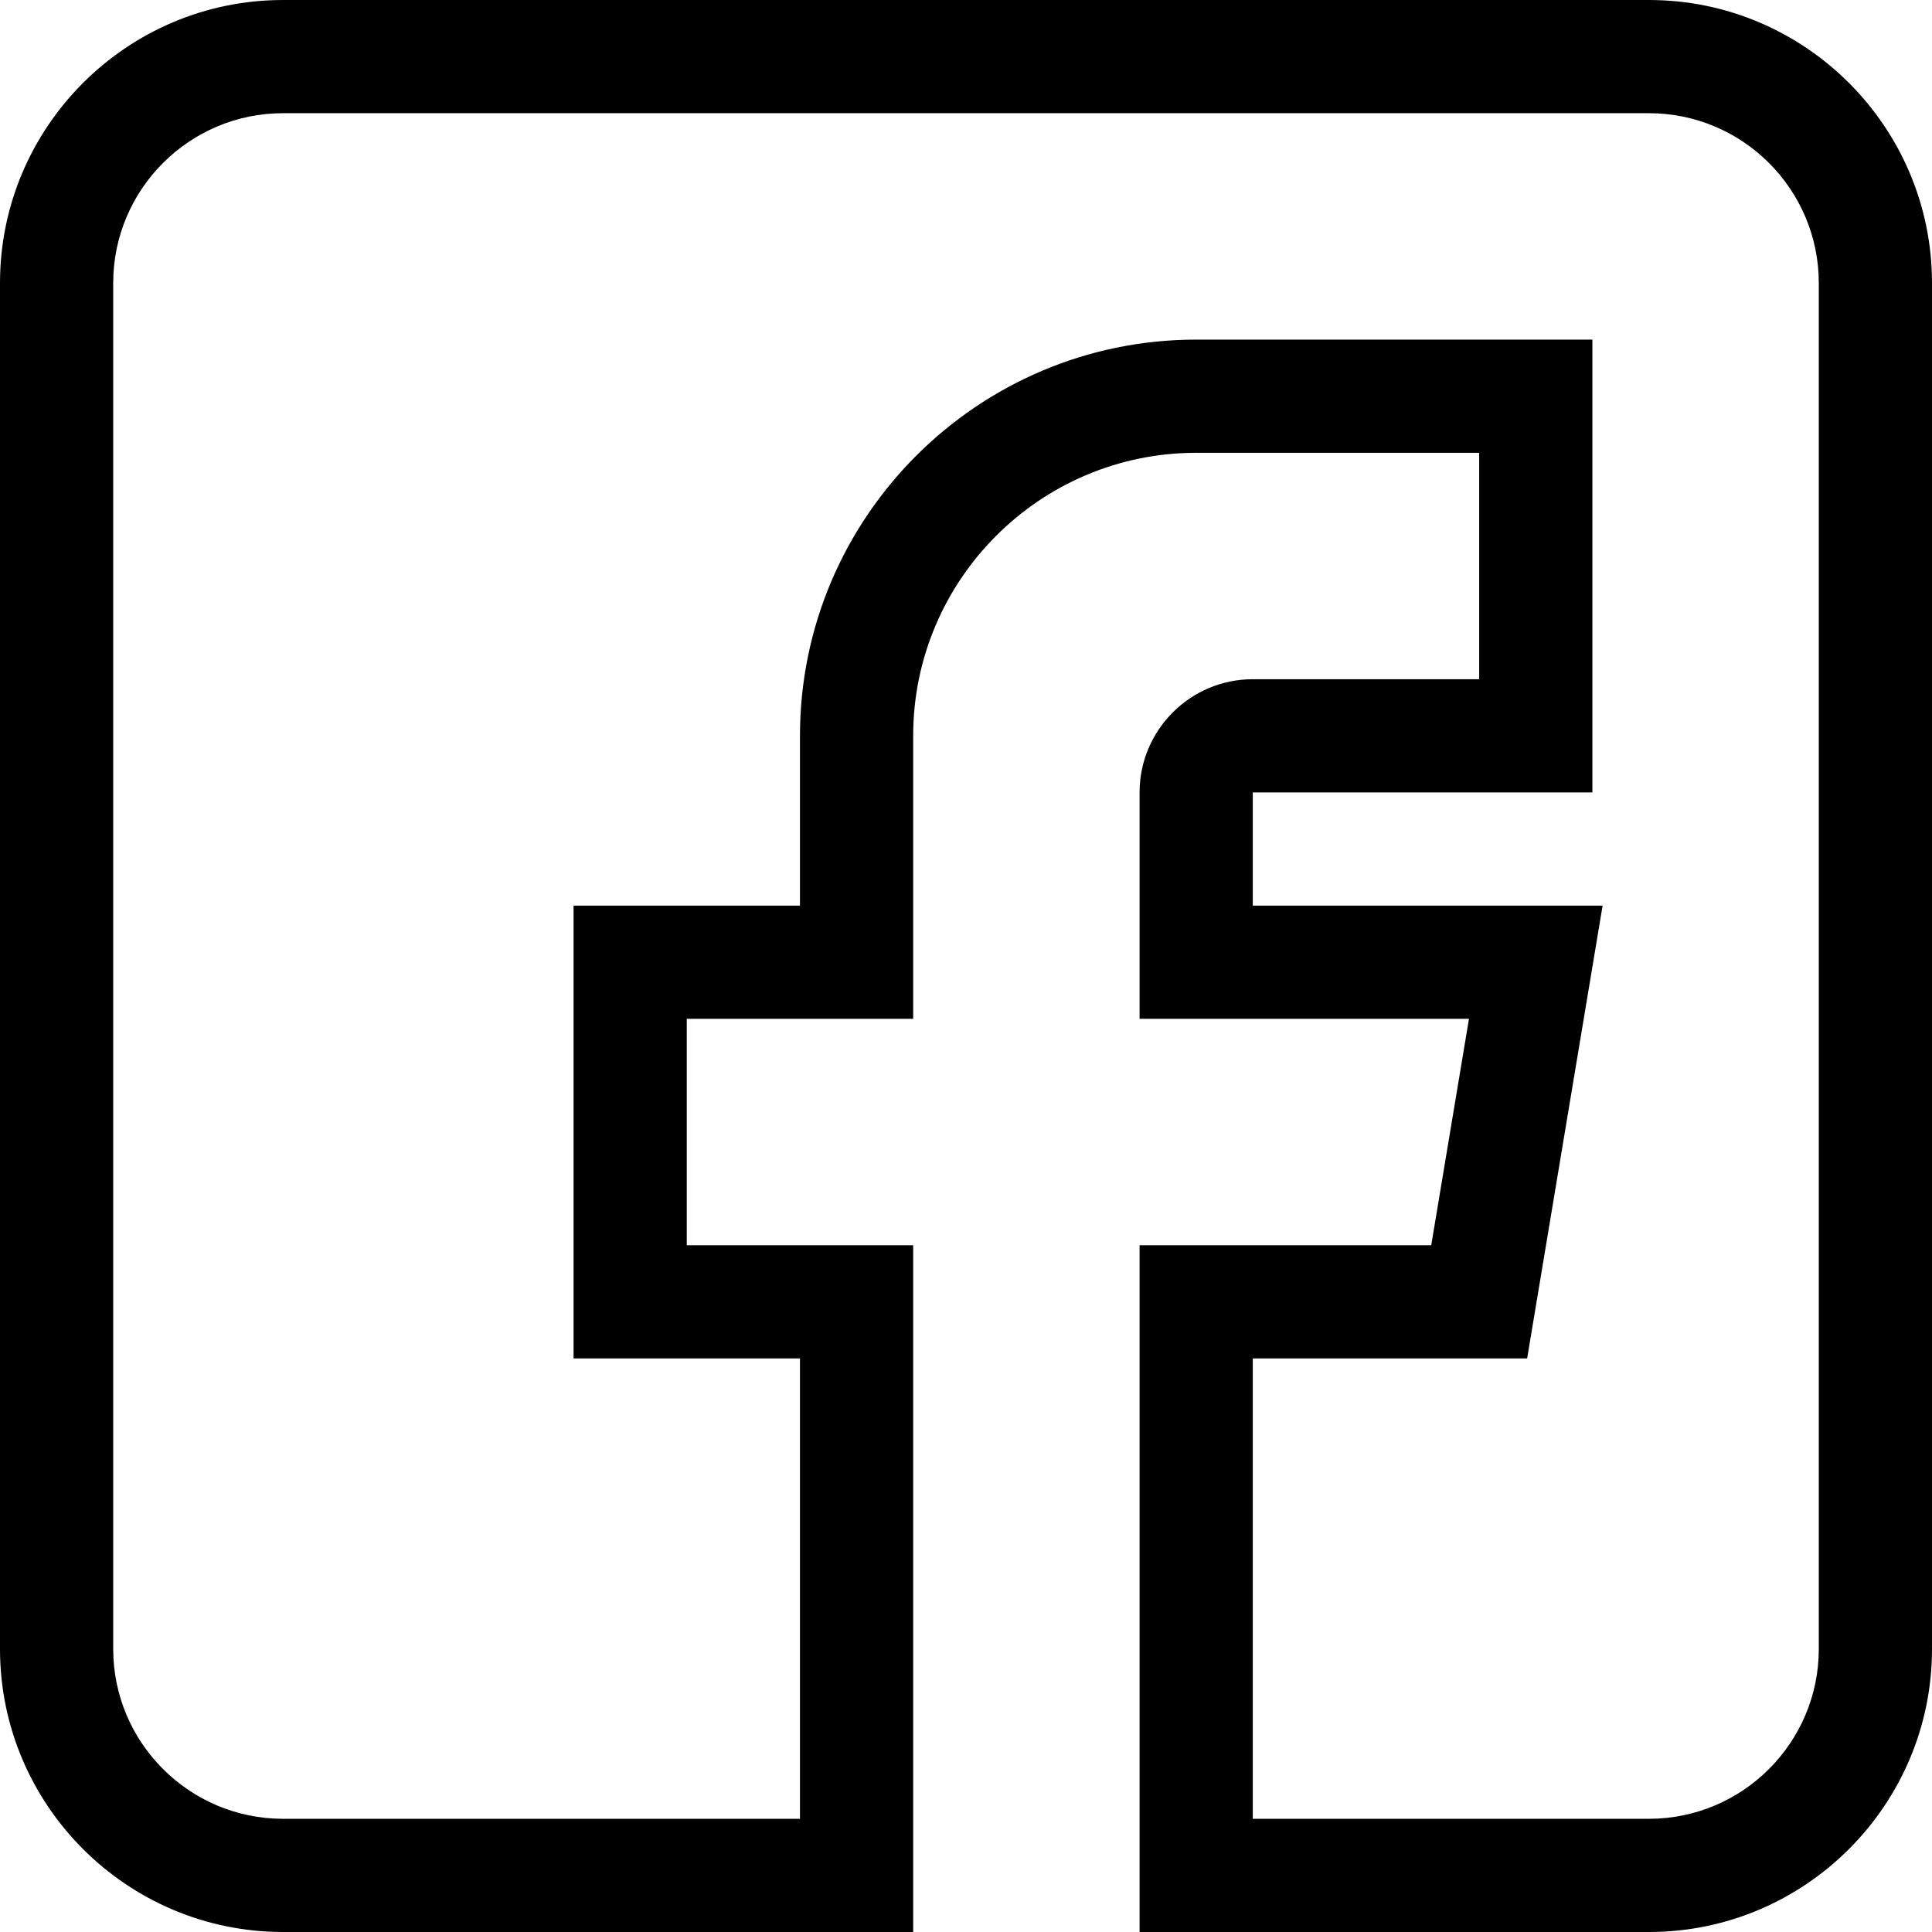
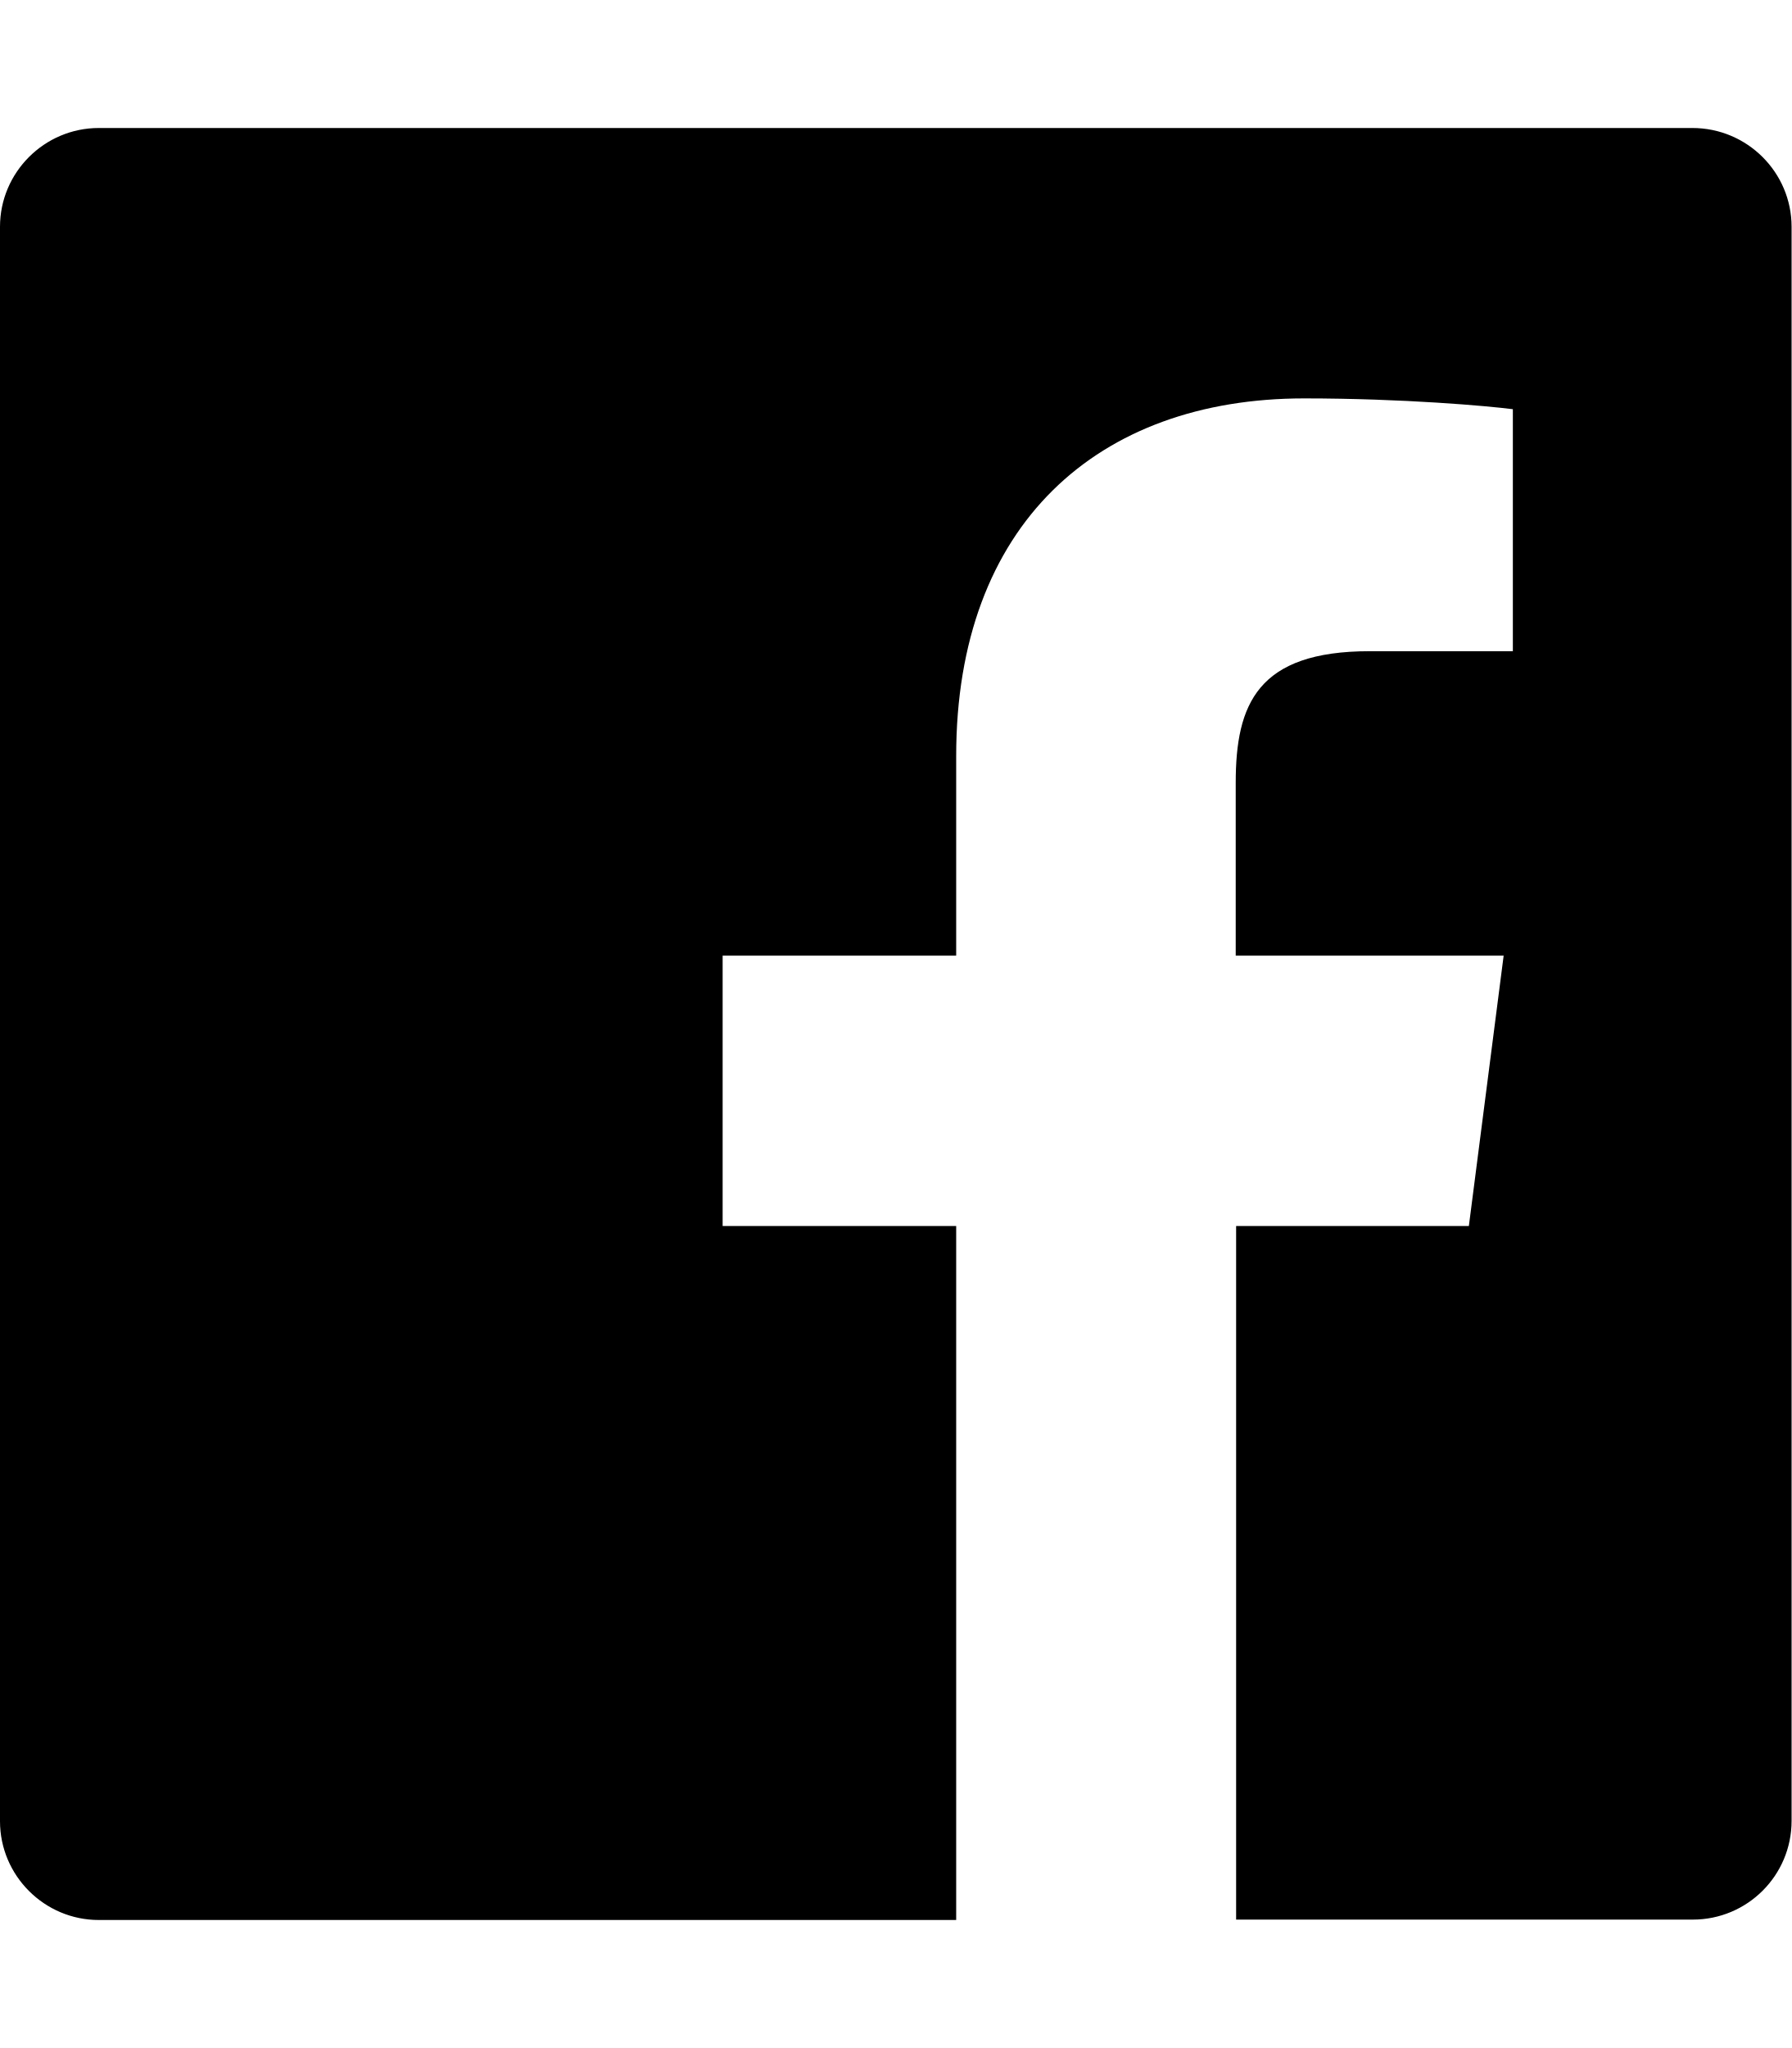
- <svg xmlns="http://www.w3.org/2000/svg" viewBox="0 0 512 512">
-   <path d="m75 512h167v-182h-60v-60h60v-75c0-41.355 33.645-75 75-75h75v60h-60c-16.543 0-30 13.457-30 30v60h87.293l-10 60h-77.293v182h135c41.355 0 75-33.645 75-75v-362c0-41.355-33.645-75-75-75h-362c-41.355 0-75 33.645-75 75v362c0 41.355 33.645 75 75 75zm-45-437c0-24.812 20.188-45 45-45h362c24.812 0 45 20.188 45 45v362c0 24.812-20.188 45-45 45h-105v-122h72.707l20-120h-92.707v-30h90v-120h-105c-57.898 0-105 47.102-105 105v45h-60v120h60v122h-137c-24.812 0-45-20.188-45-45zm0 0" />
+ <svg xmlns="http://www.w3.org/2000/svg" aria-hidden="true" data-prefix="fab" data-icon="facebook" class="svg-inline--fa fa-facebook fa-w-14" role="img" viewBox="0 0 448 512">
+   <path fill="currentColor" d="M448 56.7v398.5c0 13.7-11.1 24.7-24.7 24.7H309.1V306.5h58.2l8.7-67.6h-67v-43.2c0-19.6 5.4-32.9 33.5-32.9h35.8v-60.5c-6.2-.8-27.4-2.7-52.2-2.7-51.6 0-87 31.5-87 89.4v49.9h-58.4v67.6h58.4V480H24.7C11.1 480 0 468.9 0 455.3V56.7C0 43.1 11.1 32 24.7 32h398.5c13.7 0 24.8 11.1 24.8 24.7z" />
</svg>
